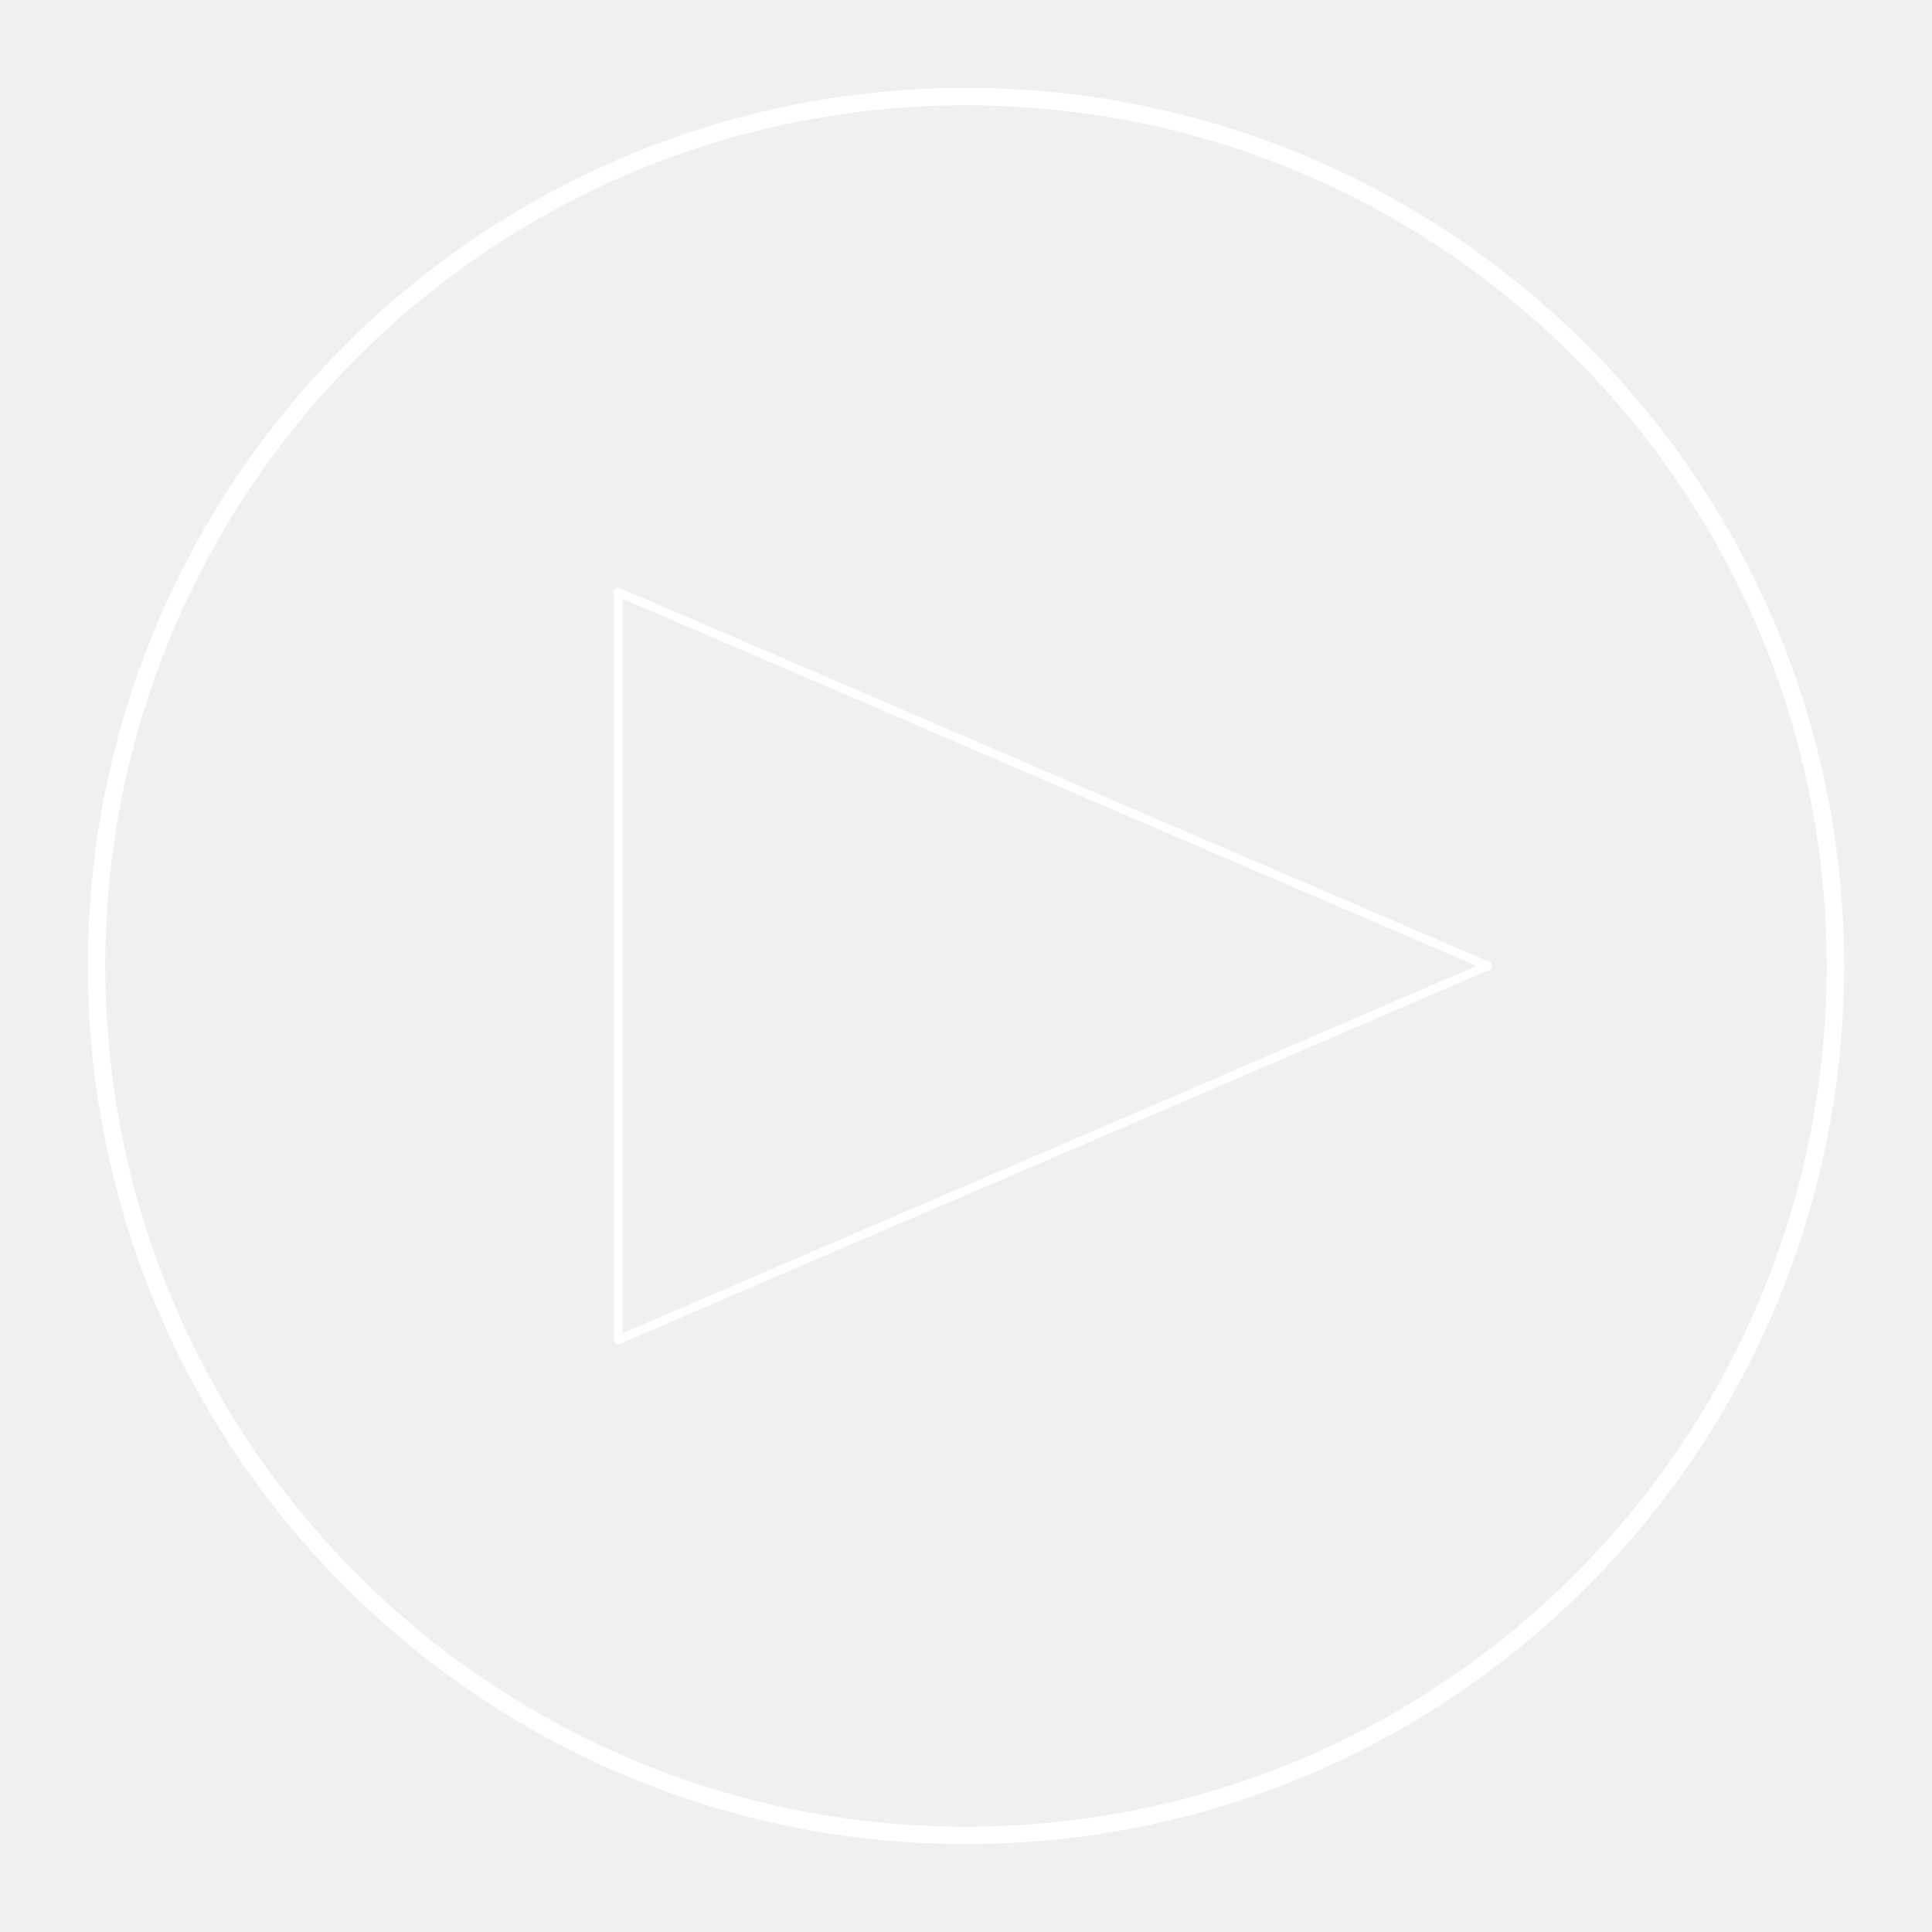
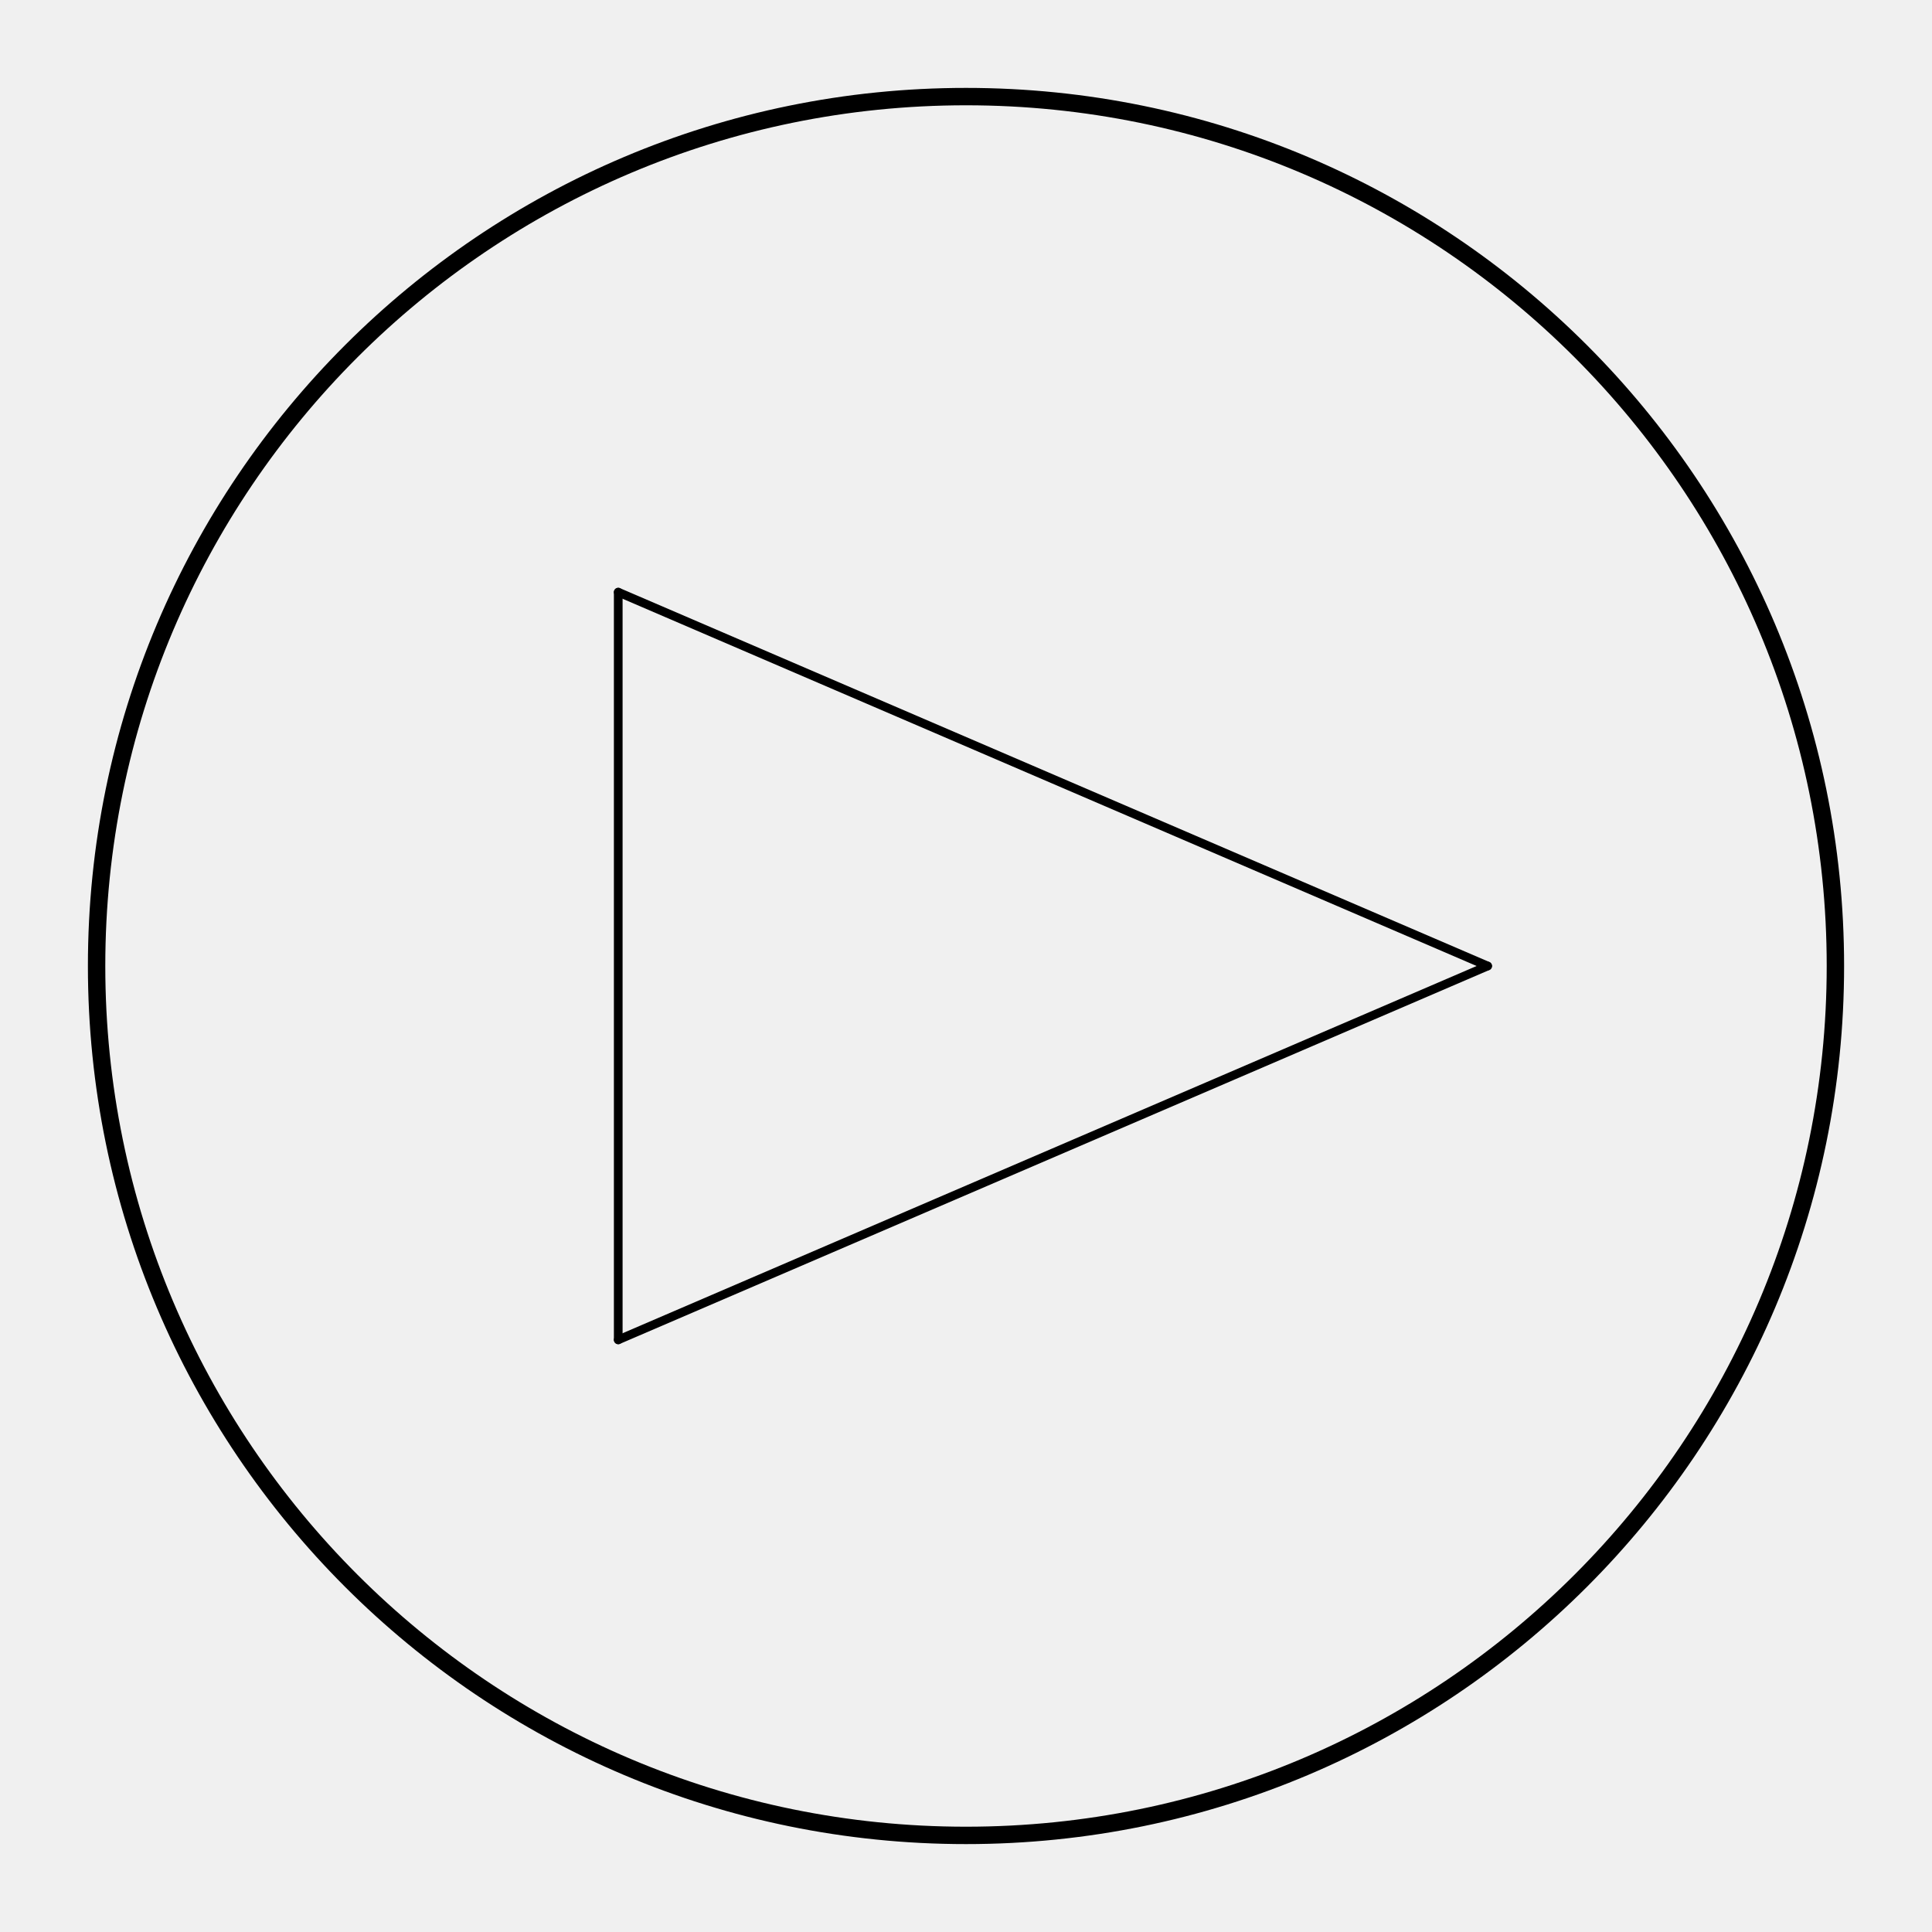
<svg xmlns="http://www.w3.org/2000/svg" version="1.1" width="100" height="100" viewBox="0 0 100 100">
  <style>
    svg {
-       background: black;
+       background: white;
    }
  </style>
-   <g transform="translate(50 50) scale(9)" fill="none" stroke="white" stroke-width="0.1" stroke-linecap="round">
+   <g transform="translate(50 50) scale(9)" fill="none" stroke="black" stroke-width="0.1" stroke-linecap="round">
    <circle r="5" cx="0" cy="0" />
    <g transform="scale(0.5) translate(1 0)">
      <line x1="-5" y1="4.3" x2="5" y2="0" />
      <line x1="-5" y1="-4.3" x2="5" y2="0" />
      <line x1="-5" y1="4.3" x2="-5" y2="-4.3" />
    </g>
  </g>
</svg>
